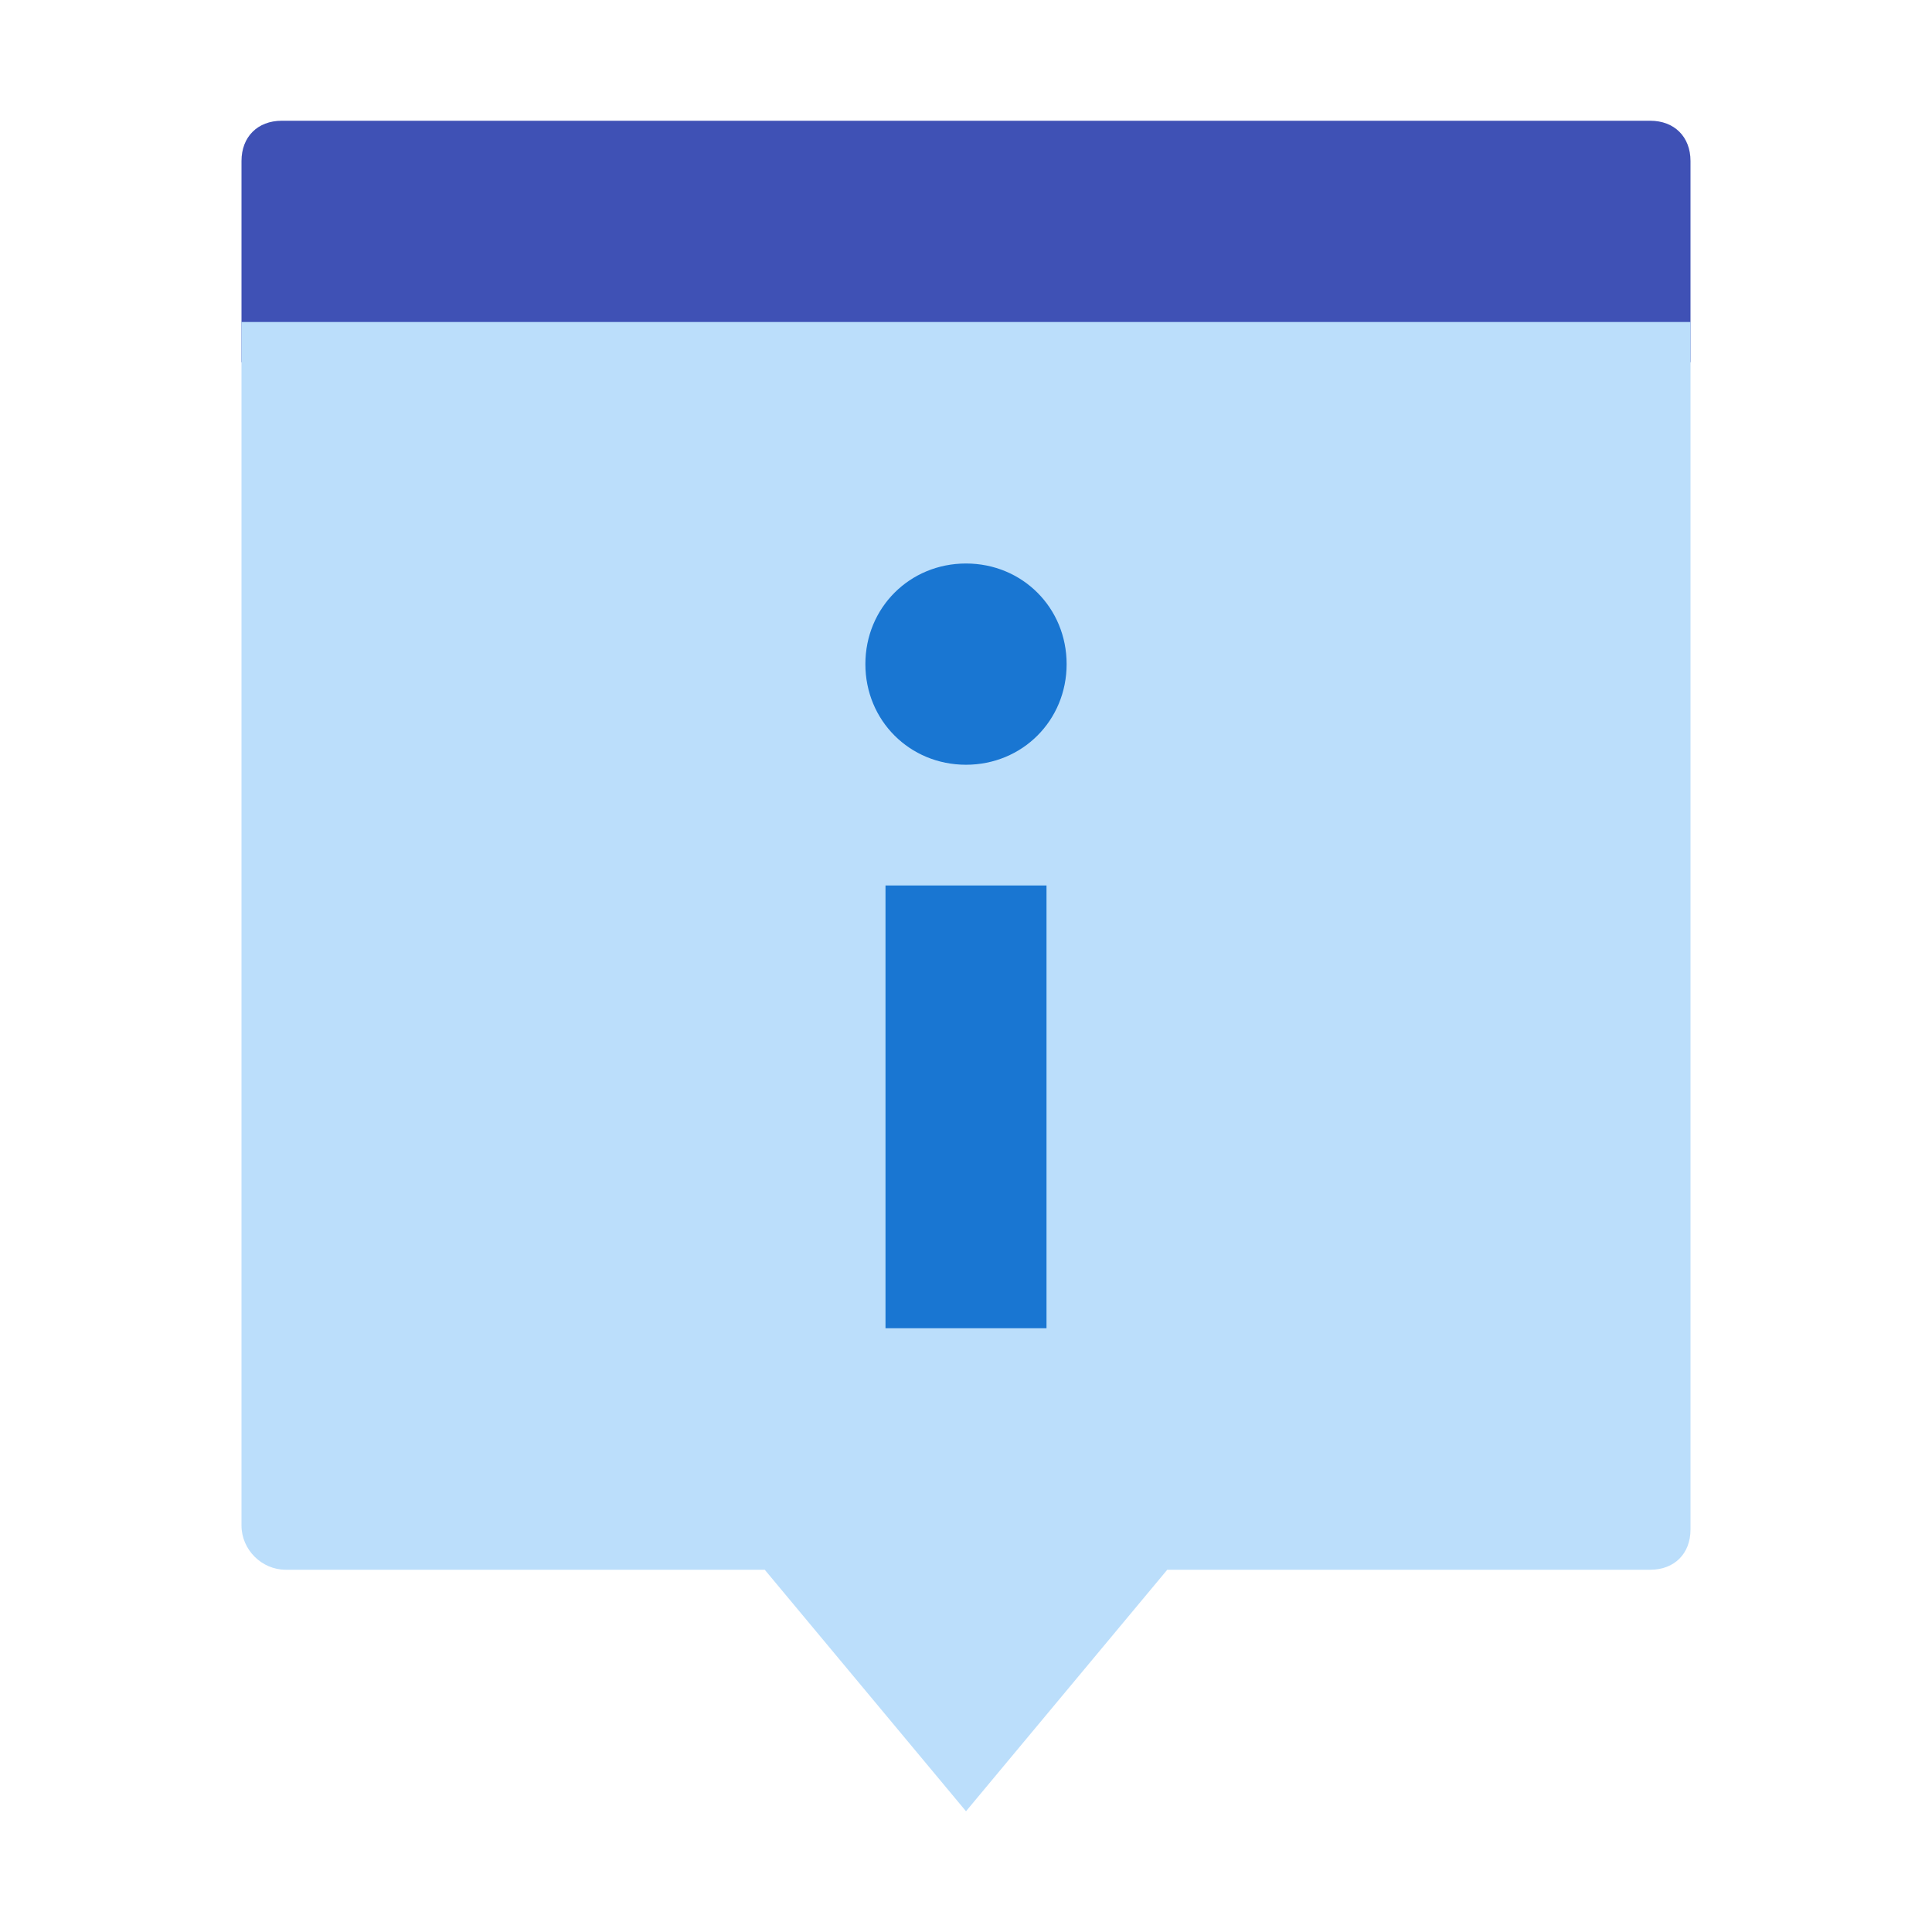
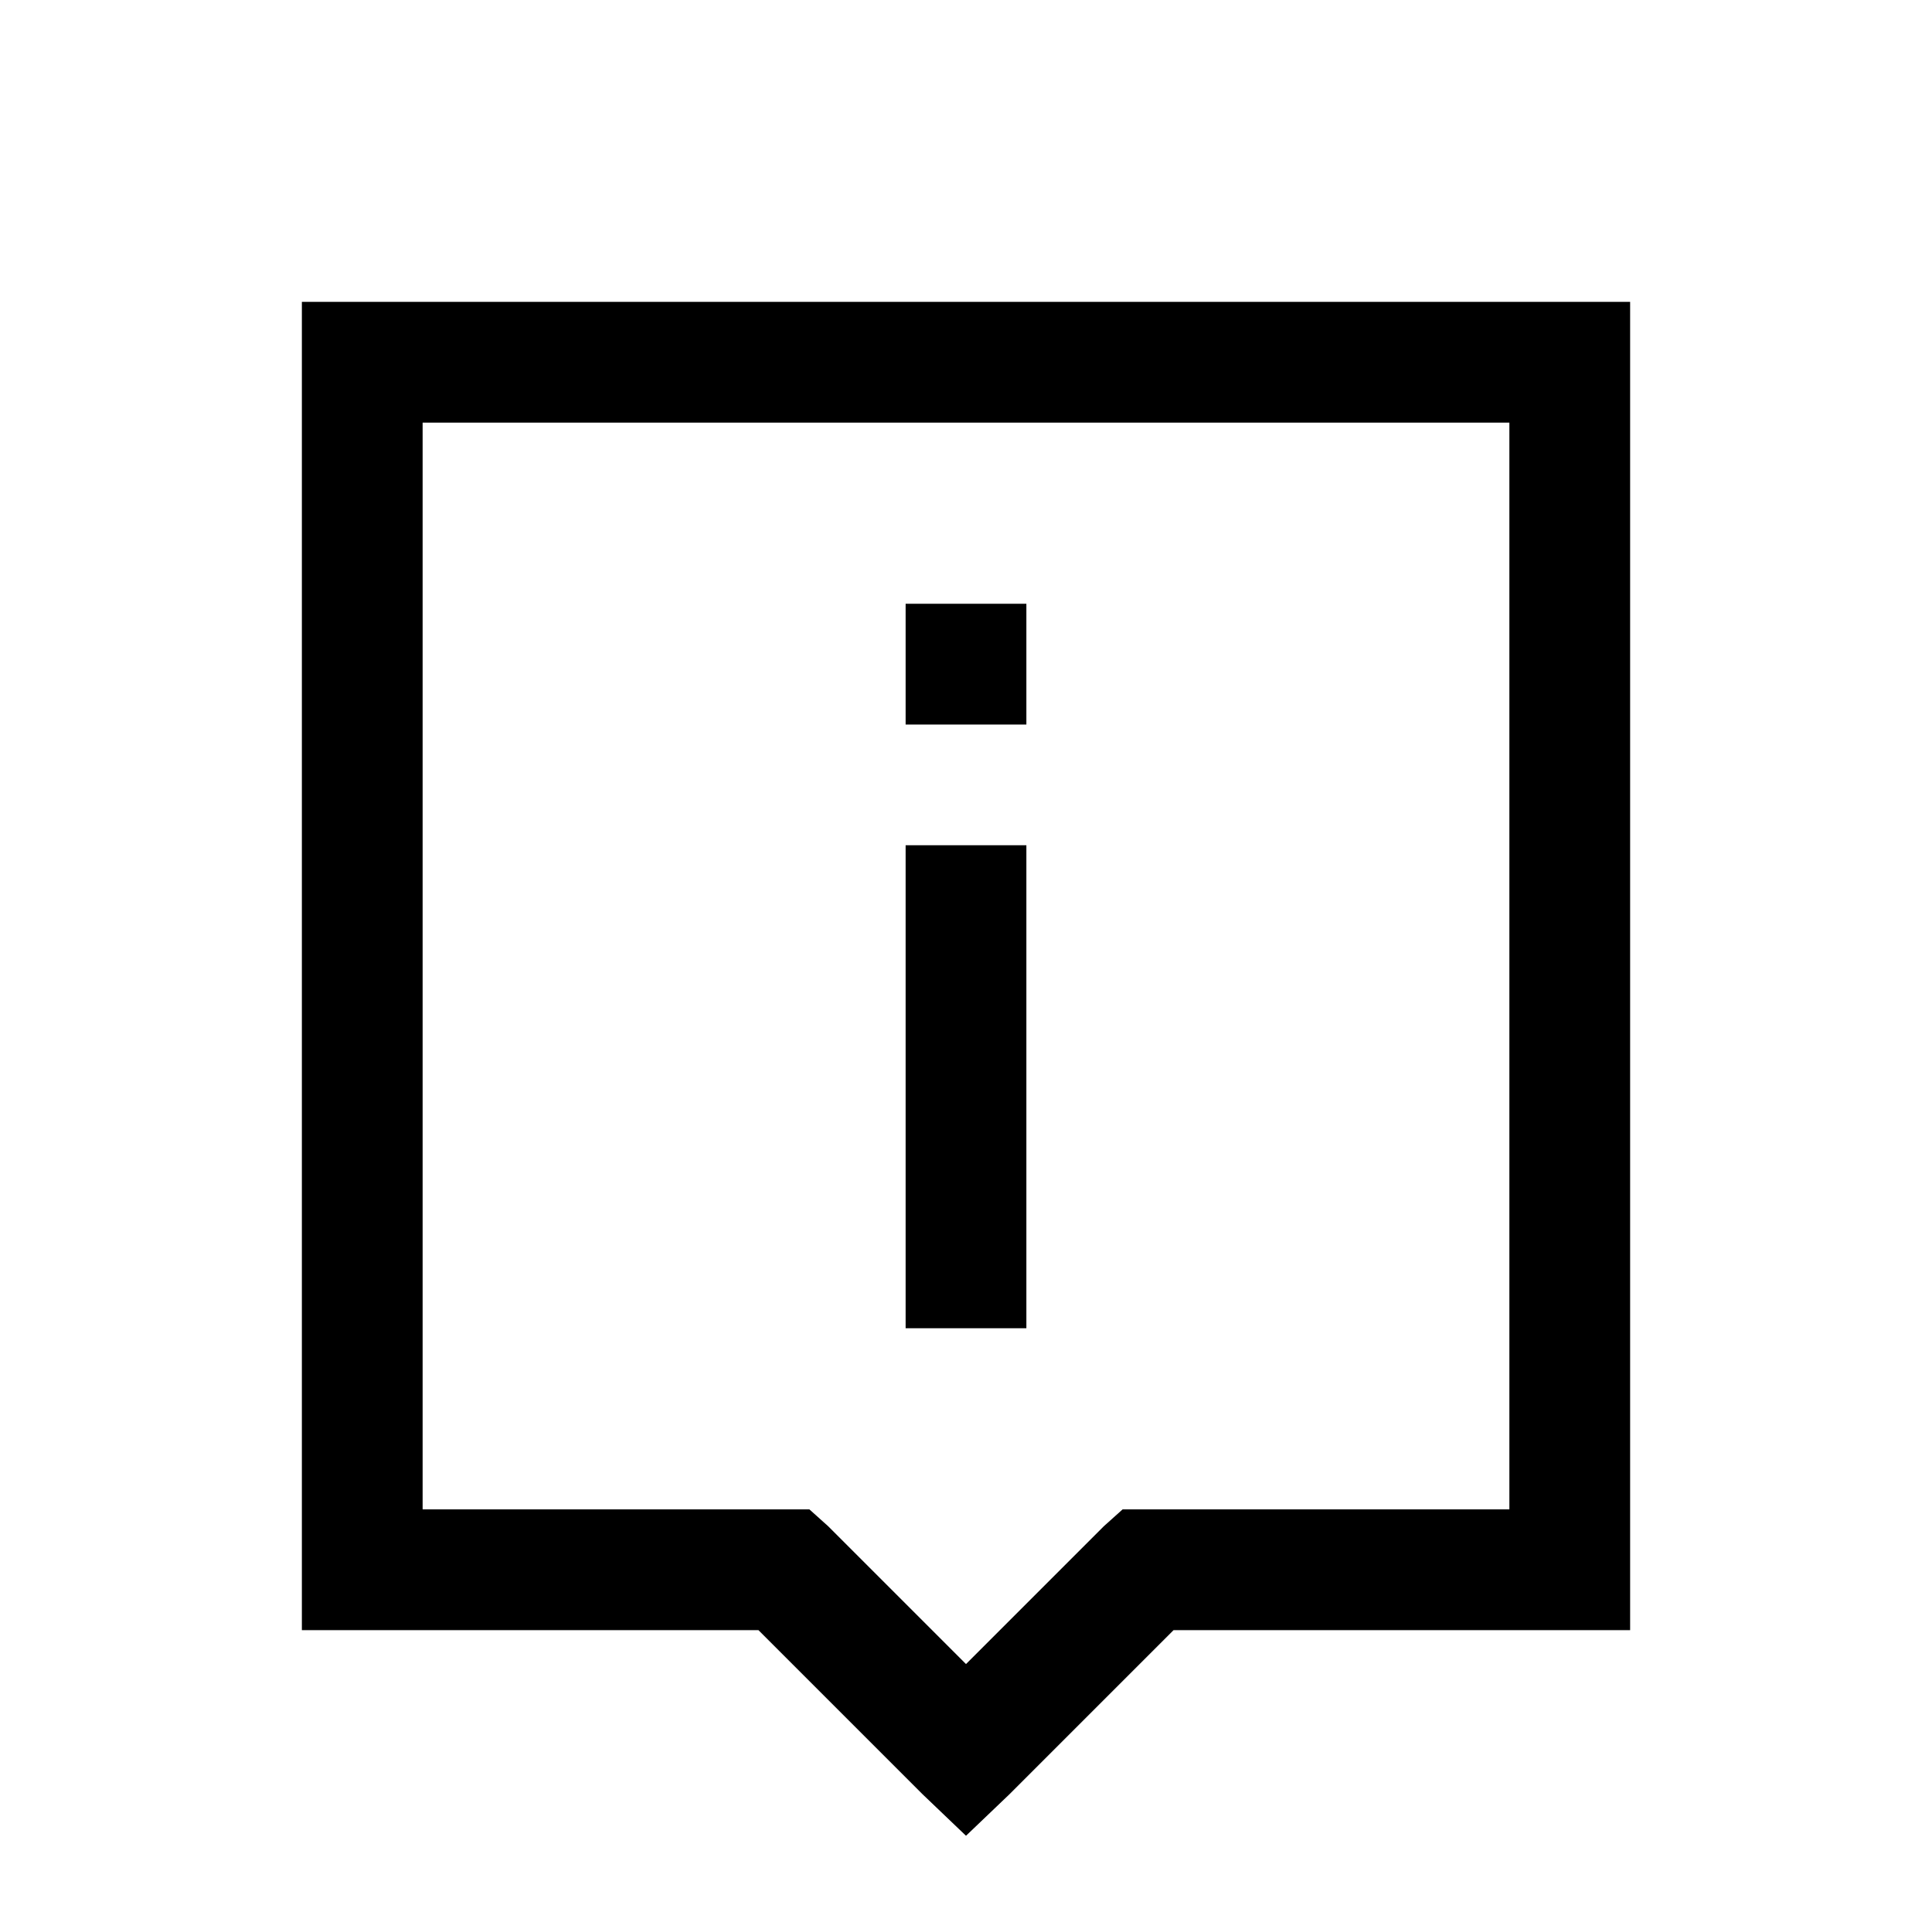
- <svg xmlns="http://www.w3.org/2000/svg" enable-background="new 0 0 48 48" id="Layer_1" style="fill:#3366ff" version="1.1" viewBox="0 0 48 48" x="0px" xml:space="preserve" y="0px">
-   <path d="M42,9V4c0-0.6-0.4-1-1-1H7C6.4,3,6,3.4,6,4v5H42z" fill="#3F51B5" />
-   <path d="M6,8v29.9C6,38.5,6.5,39,7.1,39H19l5,6l5-6h12c0.6,0,1-0.4,1-1V8H6z" fill="#BBDEFB" />
-   <path d="M26,33h-4V22h4V33z M26.5,16.5c0-1.4-1.1-2.5-2.5-2.5c-1.4,0-2.5,1.1-2.5,2.5S22.6,19,24,19  C25.4,19,26.5,17.9,26.5,16.5" fill="#1976D2" />
+ <svg xmlns="http://www.w3.org/2000/svg" style="fill:#000000;fill-opacity:1.0" viewBox="0 0 32 32">
+   <path color="#000" d="M 5 5 L 5 6 L 5 26 L 5 27 L 6 27 L 12.562 27 L 15.281 29.719 L 16 30.406 L 16.719 29.719 L 19.438 27 L 26 27 L 27 27 L 27 26 L 27 6 L 27 5 L 26 5 L 6 5 L 5 5 z M 7 7 L 25 7 L 25 25 L 19 25 L 18.594 25 L 18.281 25.281 L 16 27.562 L 13.719 25.281 L 13.406 25 L 13 25 L 7 25 L 7 7 z M 15 10 L 15 12 L 17 12 L 17 10 L 15 10 z M 15 14 L 15 22 L 17 22 L 17 14 L 15 14 z" font-family="Bitstream Vera Sans" overflow="visible" style="text-indent:0;text-align:start;line-height:normal;text-transform:none;block-progression:tb;-inkscape-font-specification:Bitstream Vera Sans" />
</svg>
